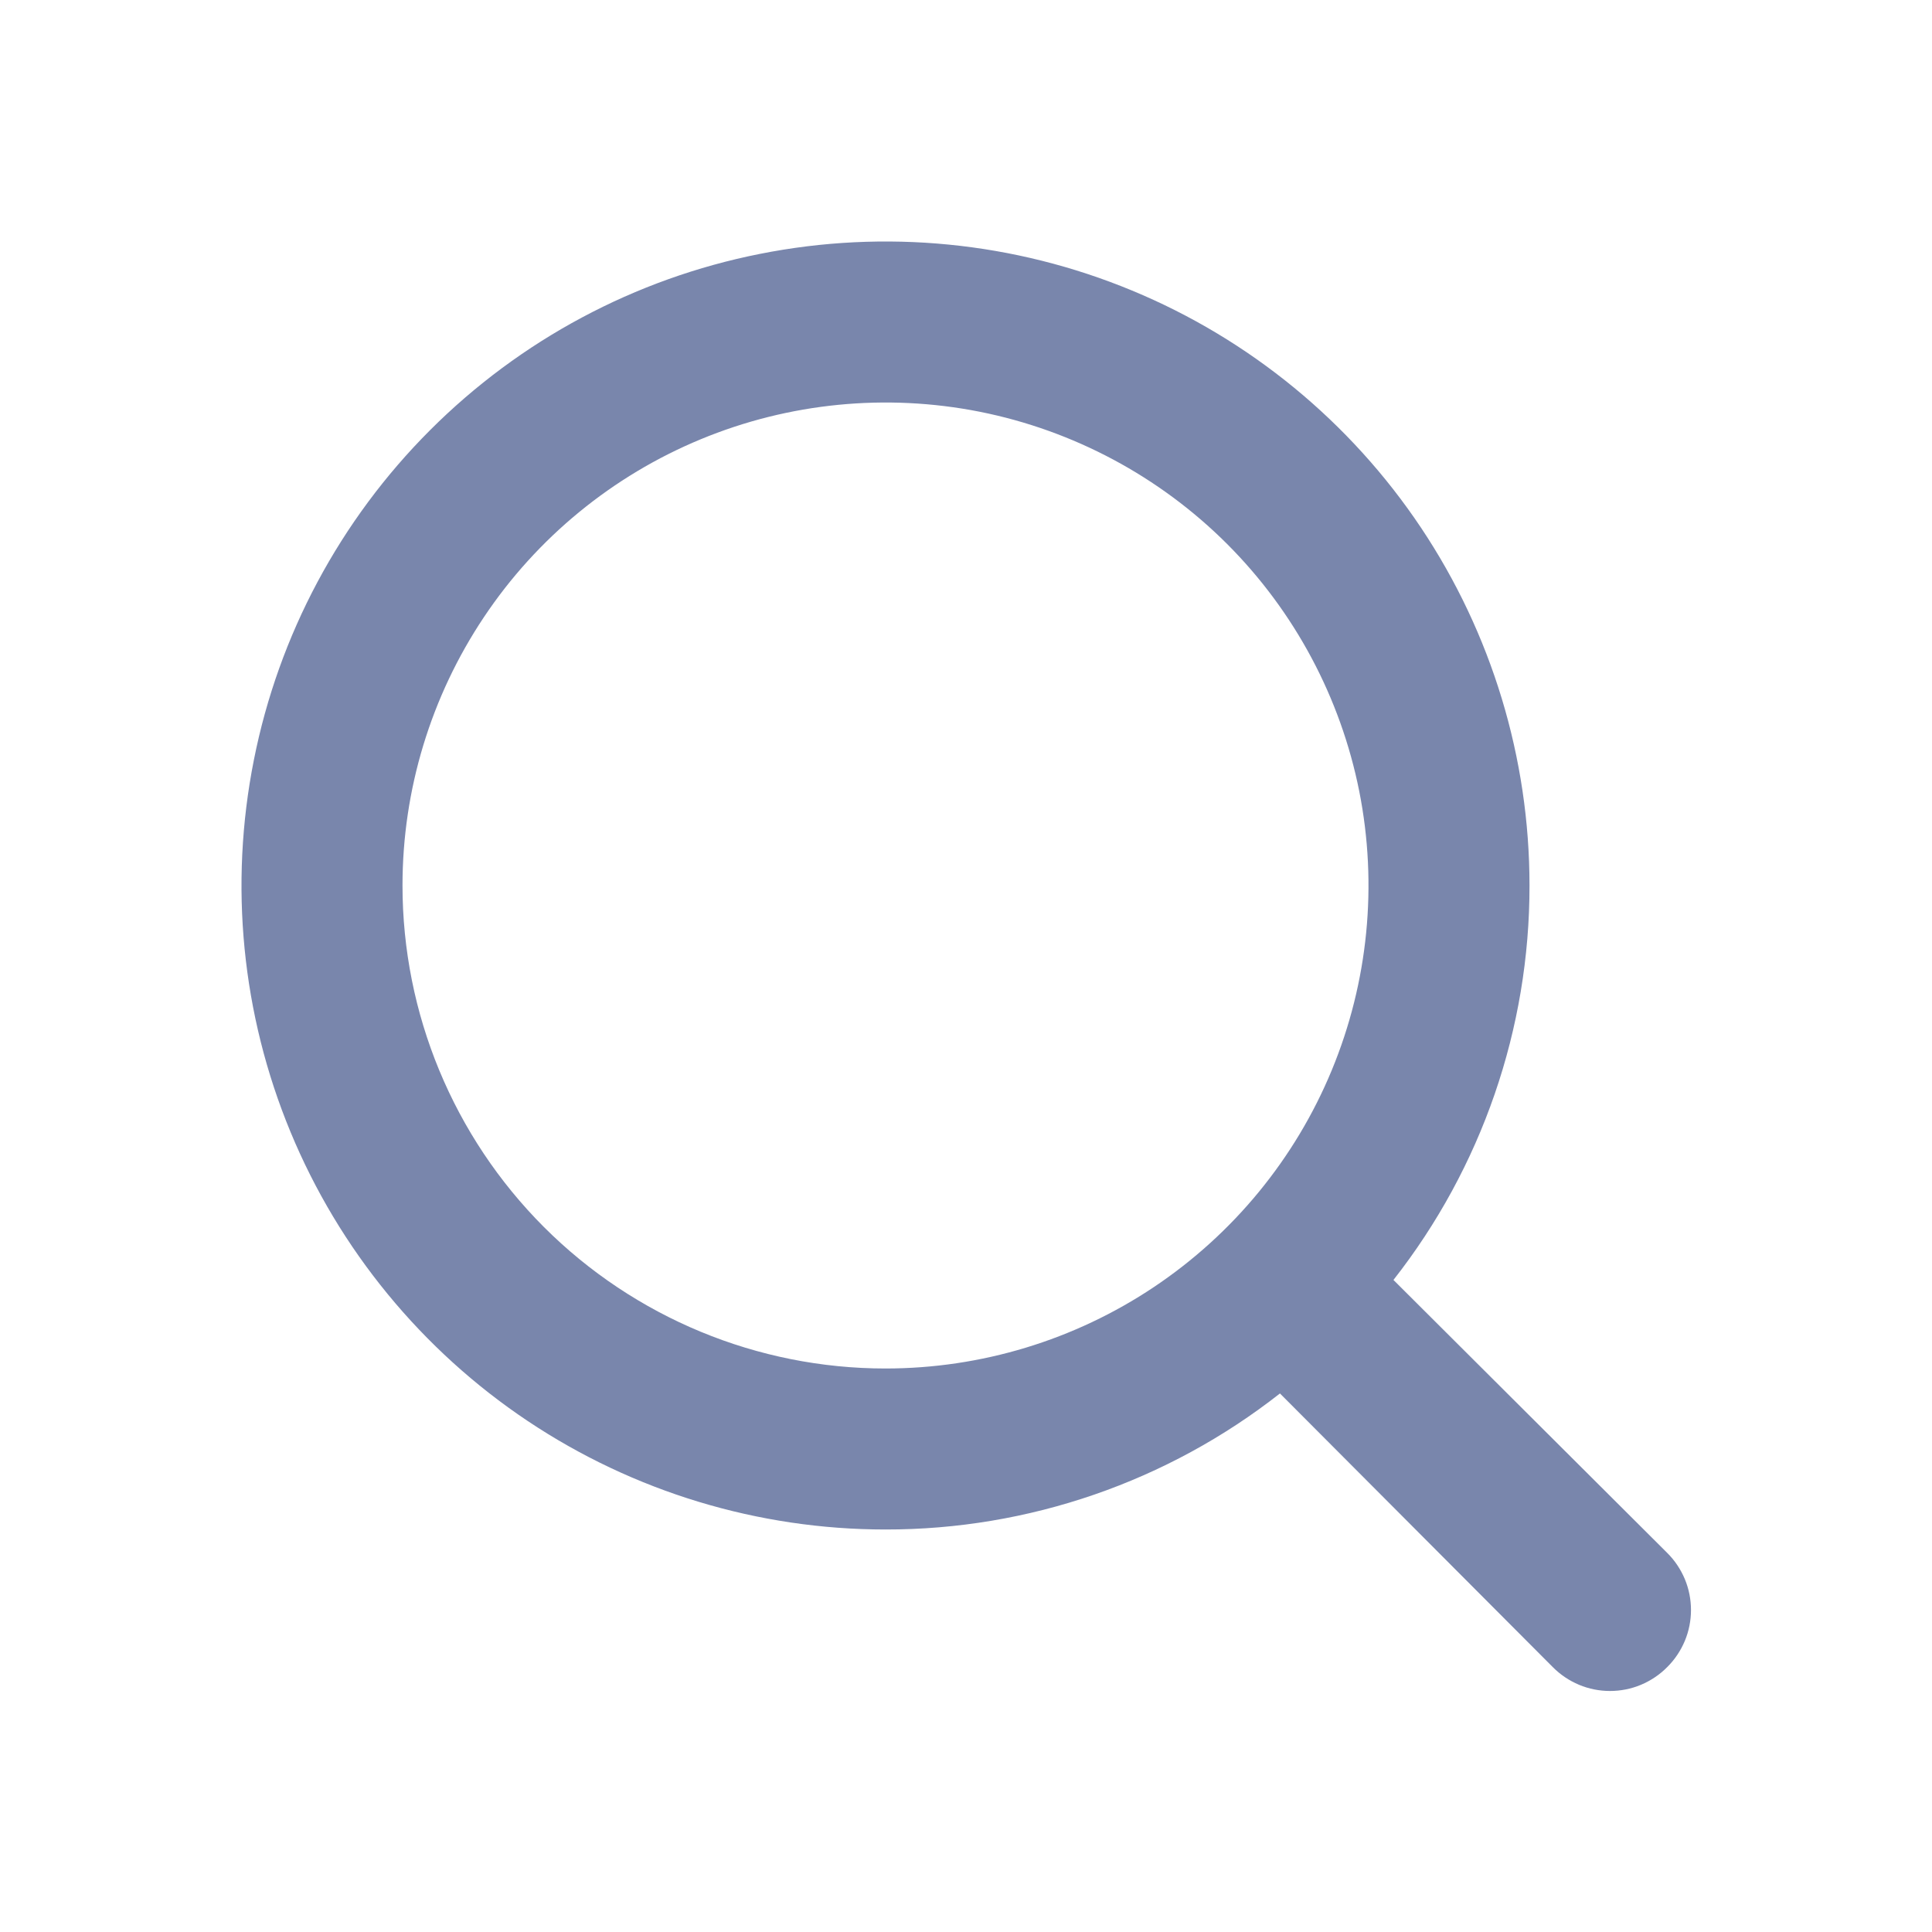
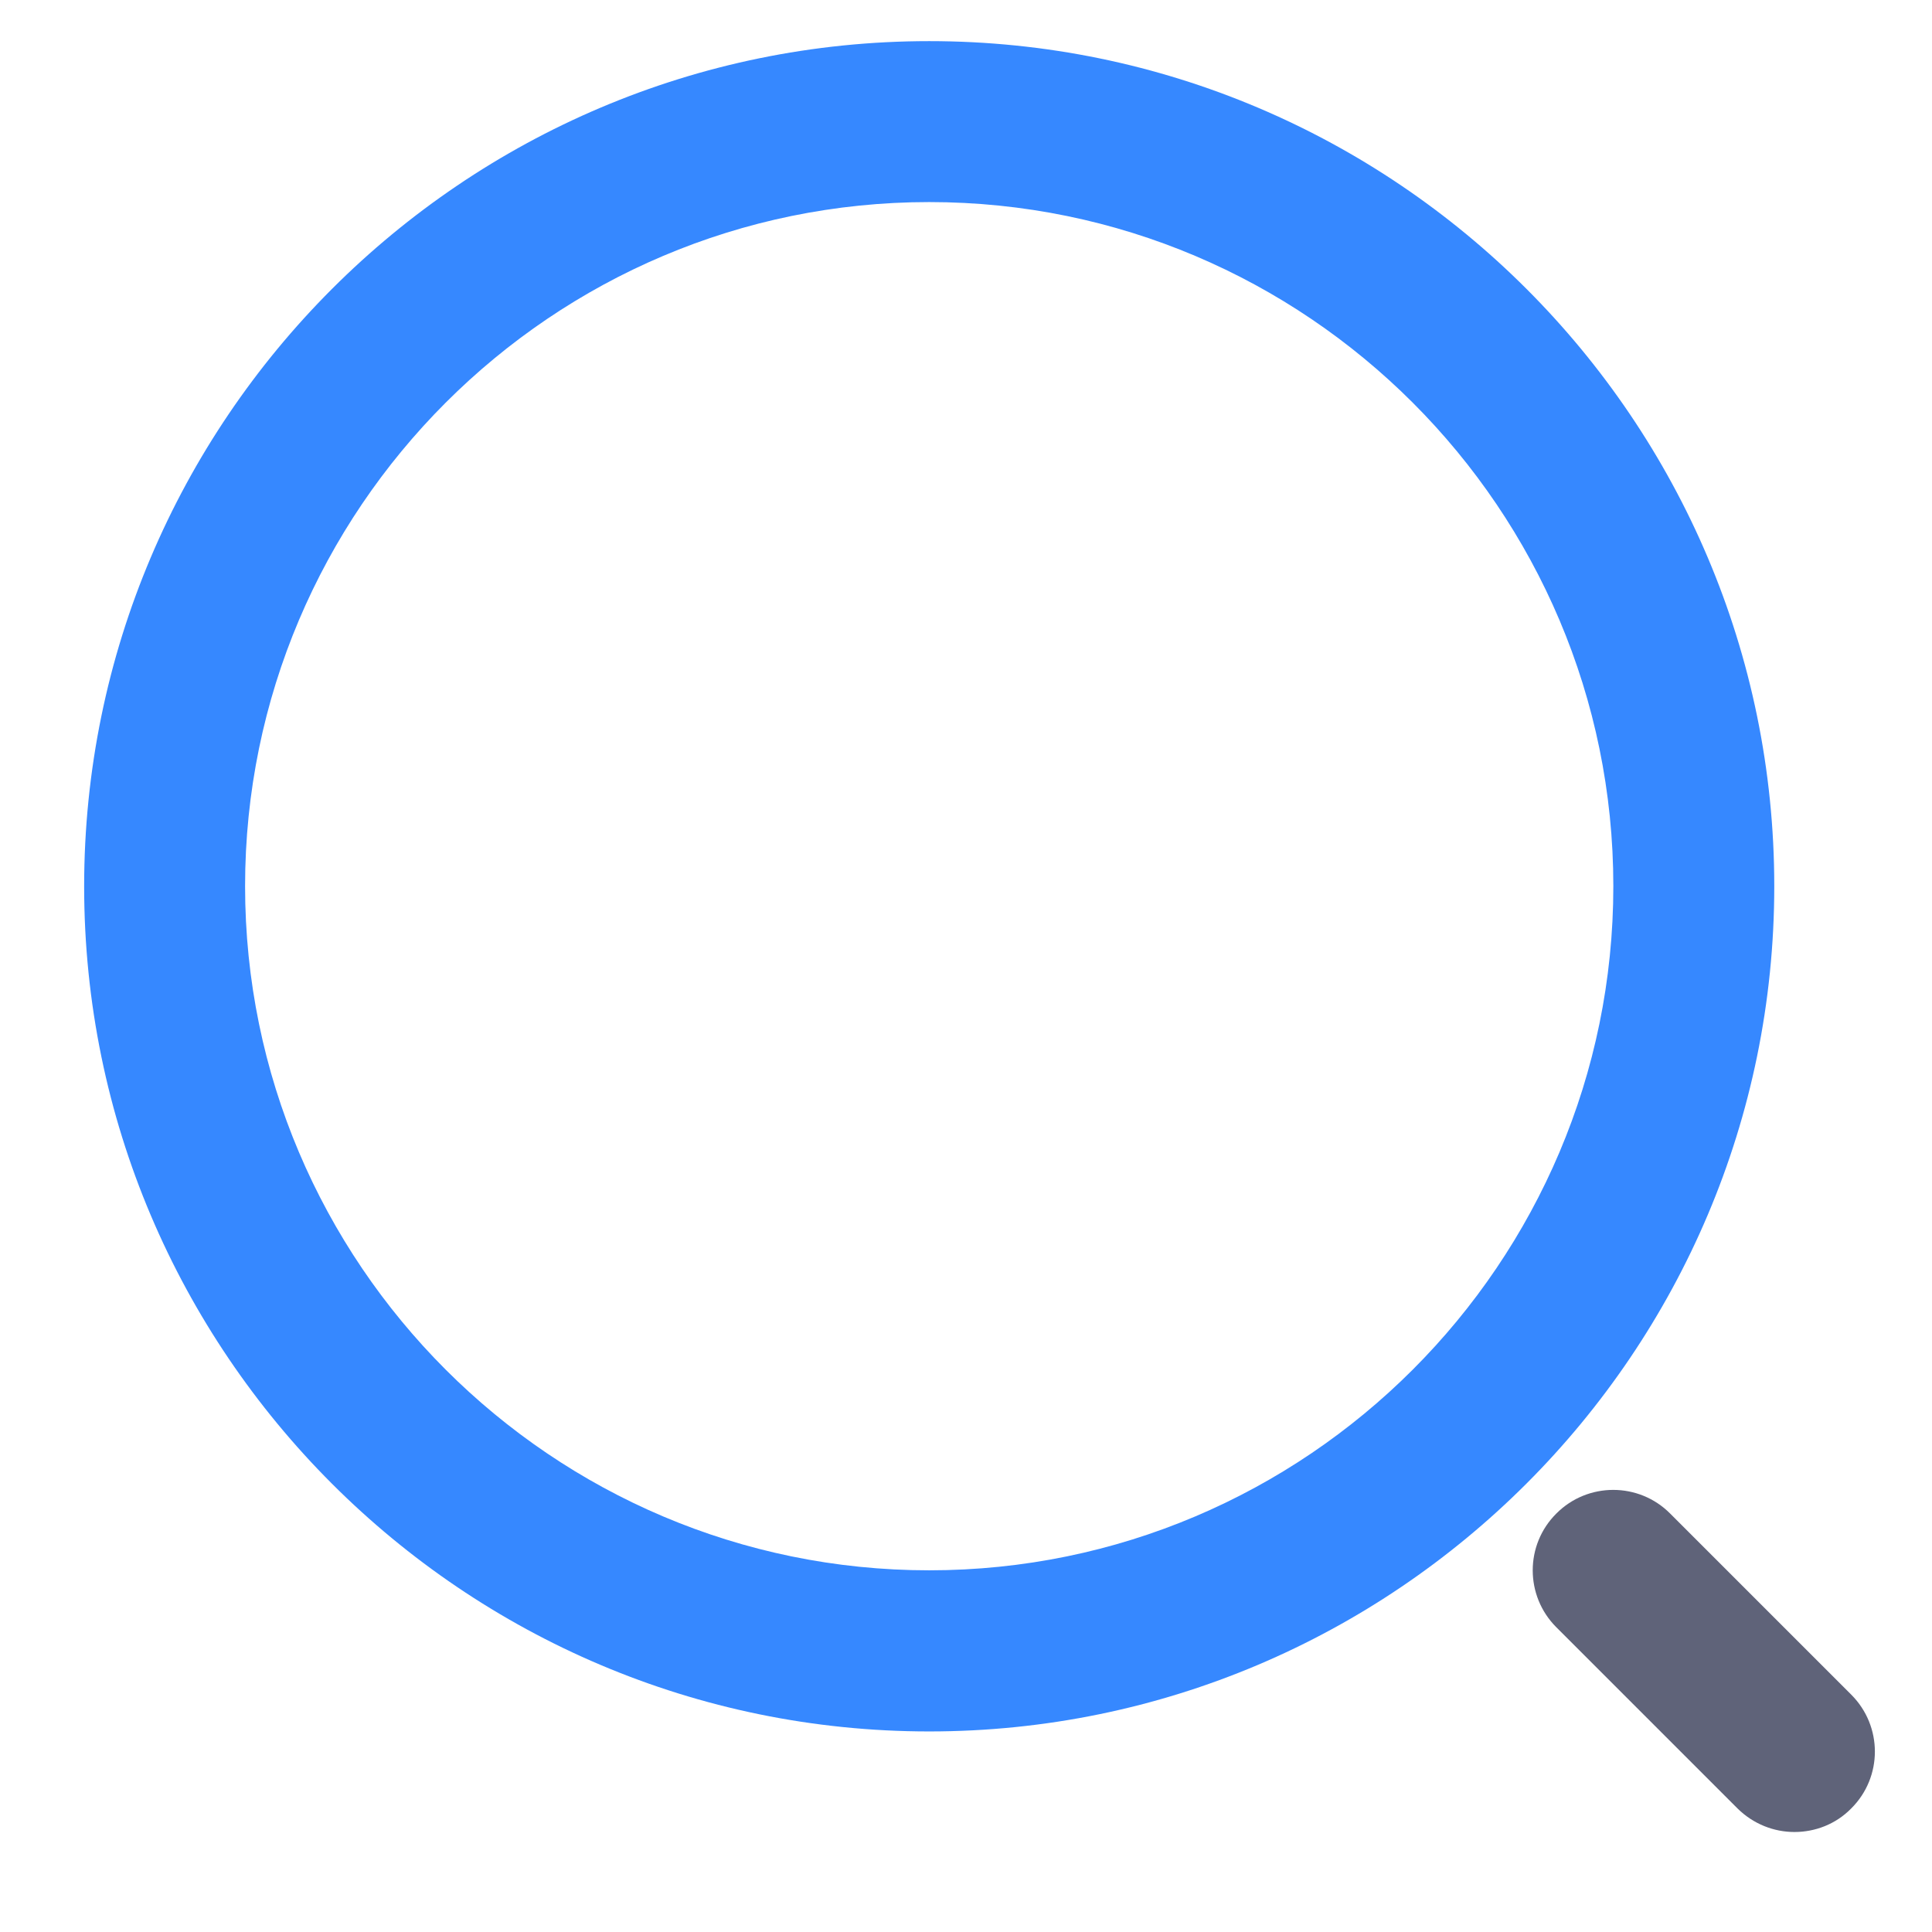
- <svg xmlns="http://www.w3.org/2000/svg" width="24" height="24" viewBox="0 0 24 24" fill="none">
-   <path d="M20.71 19.29L17.31 15.9C18.407 14.502 19.002 12.777 19 11C19 9.418 18.531 7.871 17.652 6.555C16.773 5.24 15.523 4.214 14.062 3.609C12.6 3.003 10.991 2.845 9.439 3.154C7.887 3.462 6.462 4.224 5.343 5.343C4.224 6.462 3.462 7.887 3.154 9.439C2.845 10.991 3.003 12.6 3.609 14.062C4.214 15.523 5.24 16.773 6.555 17.652C7.871 18.531 9.418 19 11 19C12.777 19.002 14.502 18.407 15.9 17.31L19.29 20.71C19.383 20.804 19.494 20.878 19.615 20.929C19.737 20.98 19.868 21.006 20 21.006C20.132 21.006 20.263 20.98 20.385 20.929C20.506 20.878 20.617 20.804 20.71 20.71C20.804 20.617 20.878 20.506 20.929 20.385C20.98 20.263 21.006 20.132 21.006 20C21.006 19.868 20.98 19.737 20.929 19.615C20.878 19.494 20.804 19.383 20.71 19.29ZM5 11C5 9.813 5.352 8.653 6.011 7.667C6.67 6.68 7.608 5.911 8.704 5.457C9.8 5.003 11.007 4.884 12.171 5.115C13.334 5.347 14.403 5.918 15.243 6.757C16.082 7.596 16.653 8.666 16.885 9.829C17.116 10.993 16.997 12.2 16.543 13.296C16.089 14.393 15.32 15.329 14.333 15.989C13.347 16.648 12.187 17 11 17C9.409 17 7.883 16.368 6.757 15.243C5.632 14.117 5 12.591 5 11Z" fill="#7986AC" />
+ <svg xmlns="http://www.w3.org/2000/svg" width="800px" height="800px" viewBox="0 0 1024 1024" class="icon" version="1.1">
+   <path d="M492.5 917.7c-247 0-447.9-200.9-447.9-447.9s200.9-448 447.9-448 447.9 200.9 447.9 447.9-200.9 448-447.9 448z m0-810.6c-200 0-362.6 162.7-362.6 362.6s162.7 362.6 362.6 362.6 362.6-162.7 362.6-362.6-162.6-362.6-362.6-362.6z" fill="#3688FF" />
+   <path d="M951.1 971c-10.9 0-21.8-4.2-30.2-12.5l-96-96c-16.7-16.7-16.7-43.7 0-60.3 16.6-16.7 43.7-16.7 60.3 0l96 96c16.7 16.7 16.7 43.7 0 60.3-8.2 8.4-19.2 12.5-30.1 12.5z" fill="#5F6379" />
</svg>
